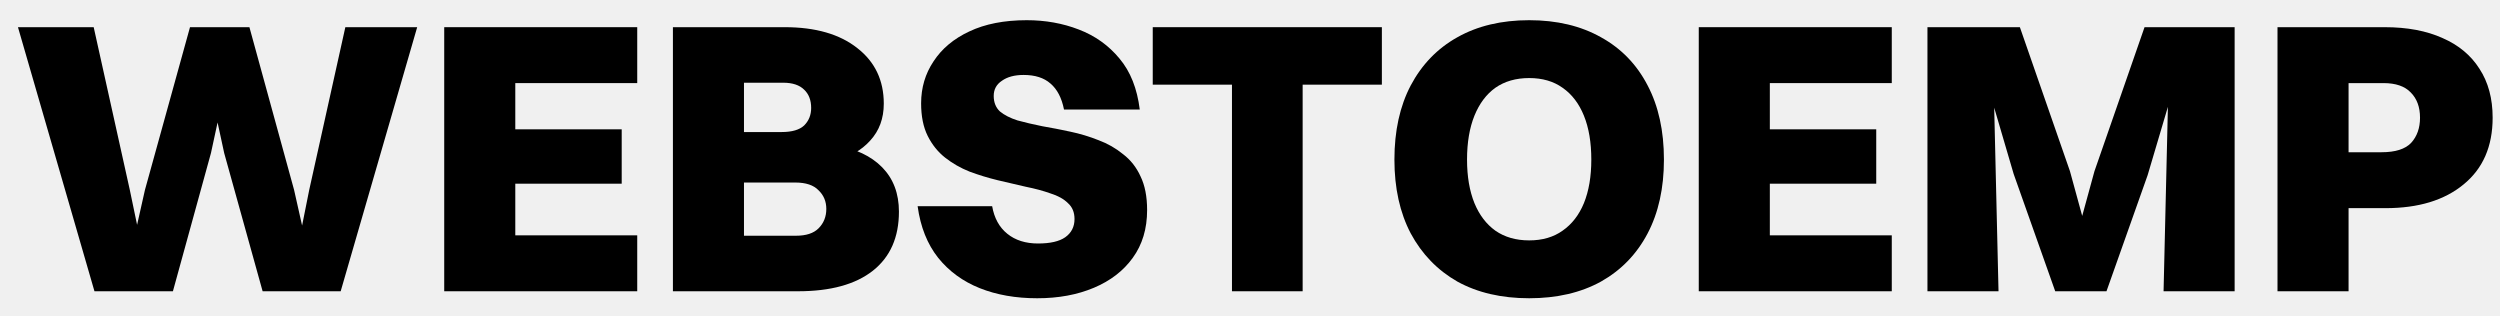
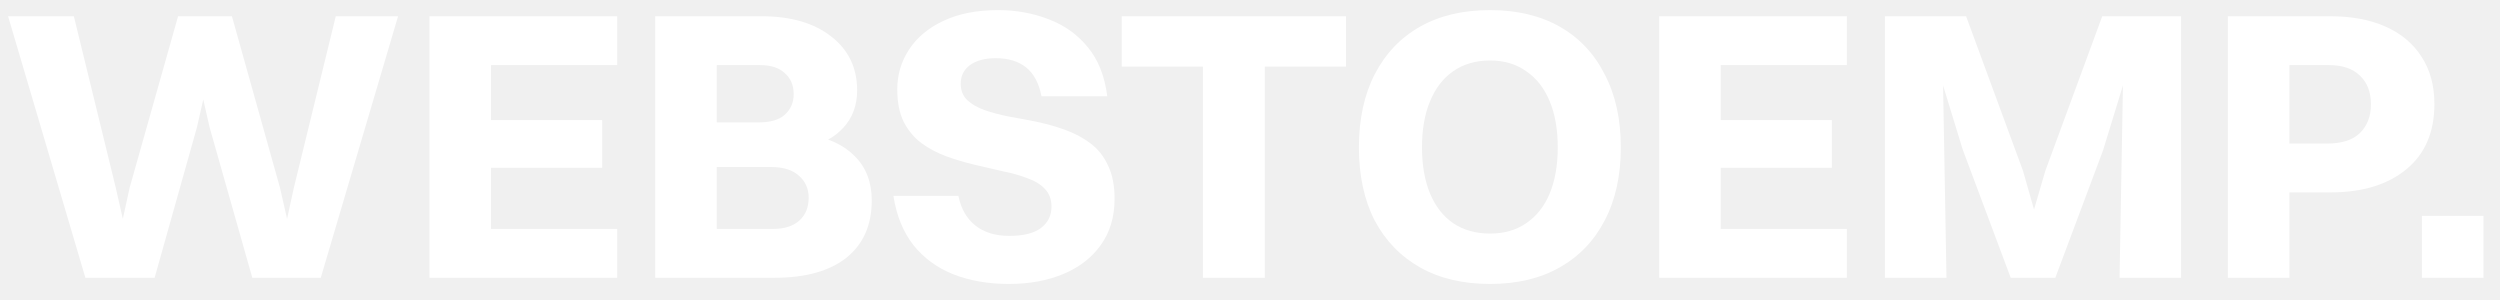
- <svg xmlns="http://www.w3.org/2000/svg" width="103" height="13" viewBox="0 0 103 13" fill="none">
-   <g fill="currentColor">
-     <path d="M10.82 12L9.236 6.304L8.852 4.528H9.076L8.692 6.304L7.124 12H3.892L0.74 1.12H3.86L5.348 7.824L5.748 9.744H5.54L5.972 7.824L7.828 1.12H10.276L12.116 7.824L12.548 9.744H12.356L12.74 7.824L14.228 1.12H17.188L14.036 12H10.82Z" />
-     <path d="M18.302 12V1.12H21.23V12H18.302ZM20.446 12V9.696H26.254V12H20.446ZM20.446 3.424V1.12H26.254V3.424H20.446ZM20.446 7.568V5.328H25.614V7.568H20.446Z" />
-     <path d="M27.724 12V1.12H30.652V12H27.724ZM32.876 12H29.868V9.712H32.796C33.212 9.712 33.521 9.611 33.724 9.408C33.937 9.195 34.044 8.928 34.044 8.608C34.044 8.299 33.937 8.043 33.724 7.84C33.521 7.627 33.201 7.52 32.764 7.52H29.868V5.44H32.204C32.63 5.44 32.94 5.349 33.132 5.168C33.324 4.976 33.42 4.736 33.42 4.448C33.42 4.128 33.324 3.877 33.132 3.696C32.94 3.504 32.652 3.408 32.268 3.408H29.868V1.12H32.332C33.601 1.12 34.598 1.408 35.324 1.984C36.049 2.549 36.412 3.312 36.412 4.272C36.412 4.88 36.225 5.387 35.852 5.792C35.489 6.197 35.004 6.469 34.396 6.608L34.412 5.984C35.244 6.123 35.889 6.427 36.348 6.896C36.806 7.365 37.036 7.973 37.036 8.72C37.036 9.776 36.678 10.587 35.964 11.152C35.249 11.717 34.22 12 32.876 12Z" />
-     <path d="M40.941 3.952C40.941 4.219 41.027 4.432 41.197 4.592C41.379 4.741 41.619 4.864 41.917 4.96C42.227 5.045 42.568 5.125 42.941 5.2C43.315 5.264 43.699 5.339 44.093 5.424C44.499 5.509 44.888 5.627 45.261 5.776C45.635 5.915 45.971 6.107 46.27 6.352C46.579 6.587 46.819 6.891 46.989 7.264C47.171 7.637 47.261 8.101 47.261 8.656C47.261 9.424 47.064 10.08 46.669 10.624C46.285 11.157 45.752 11.568 45.069 11.856C44.387 12.144 43.608 12.288 42.733 12.288C41.848 12.288 41.059 12.149 40.365 11.872C39.672 11.595 39.102 11.179 38.654 10.624C38.206 10.059 37.923 9.349 37.806 8.496H40.877C40.963 8.987 41.171 9.365 41.502 9.632C41.832 9.899 42.254 10.032 42.766 10.032C43.267 10.032 43.64 9.947 43.886 9.776C44.142 9.595 44.27 9.344 44.27 9.024C44.27 8.747 44.179 8.528 43.998 8.368C43.827 8.197 43.587 8.064 43.278 7.968C42.979 7.861 42.643 7.771 42.27 7.696C41.896 7.611 41.507 7.52 41.102 7.424C40.707 7.328 40.323 7.211 39.95 7.072C39.576 6.923 39.24 6.731 38.941 6.496C38.643 6.261 38.403 5.963 38.221 5.6C38.04 5.237 37.95 4.789 37.95 4.256C37.95 3.616 38.12 3.04 38.462 2.528C38.803 2.005 39.294 1.595 39.934 1.296C40.584 0.987 41.373 0.832 42.301 0.832C43.069 0.832 43.784 0.96 44.446 1.216C45.117 1.472 45.678 1.872 46.126 2.416C46.574 2.949 46.851 3.648 46.958 4.512H43.837C43.742 4.032 43.555 3.675 43.278 3.44C43.011 3.205 42.643 3.088 42.173 3.088C41.8 3.088 41.502 3.168 41.278 3.328C41.053 3.477 40.941 3.685 40.941 3.952Z" />
-     <path d="M50.757 12V1.12H53.669V12H50.757ZM47.493 3.488V1.12H56.933V3.488H47.493Z" />
-     <path d="M63.002 12.288C61.861 12.288 60.874 12.059 60.042 11.6C59.221 11.131 58.581 10.469 58.122 9.616C57.674 8.763 57.45 7.749 57.45 6.576C57.45 5.392 57.674 4.373 58.122 3.52C58.581 2.656 59.221 1.995 60.042 1.536C60.874 1.067 61.861 0.832 63.002 0.832C64.144 0.832 65.13 1.067 65.962 1.536C66.794 1.995 67.434 2.656 67.882 3.52C68.33 4.373 68.554 5.392 68.554 6.576C68.554 7.749 68.33 8.763 67.882 9.616C67.434 10.469 66.794 11.131 65.962 11.6C65.13 12.059 64.144 12.288 63.002 12.288ZM63.002 9.904C63.546 9.904 64.005 9.771 64.378 9.504C64.762 9.237 65.056 8.859 65.258 8.368C65.461 7.867 65.562 7.269 65.562 6.576C65.562 5.872 65.461 5.269 65.258 4.768C65.056 4.267 64.762 3.883 64.378 3.616C64.005 3.349 63.546 3.216 63.002 3.216C62.458 3.216 61.994 3.349 61.61 3.616C61.237 3.883 60.949 4.267 60.746 4.768C60.544 5.269 60.442 5.872 60.442 6.576C60.442 7.269 60.544 7.867 60.746 8.368C60.949 8.859 61.237 9.237 61.61 9.504C61.994 9.771 62.458 9.904 63.002 9.904Z" />
-     <path d="M69.989 12V1.12H72.917V12H69.989ZM72.133 12V9.696H77.941V12H72.133ZM72.133 3.424V1.12H77.941V3.424H72.133ZM72.133 7.568V5.328H77.301V7.568H72.133Z" />
-     <path d="M79.411 12V1.12H82.083L82.339 12H79.411ZM89.139 12L89.395 1.12H92.067V12H89.139ZM86.787 12H84.675L82.963 7.168L81.187 1.12H83.219L85.283 7.056L85.923 9.392H85.651L86.291 7.056L88.355 1.12H90.291L88.483 7.216L86.787 12Z" />
-     <path d="M93.833 12V1.12H96.761V12H93.833ZM98.281 8.576H95.977V6.272H98.121C98.686 6.272 99.092 6.144 99.337 5.888C99.582 5.621 99.705 5.275 99.705 4.848C99.705 4.411 99.577 4.064 99.321 3.808C99.076 3.552 98.703 3.424 98.201 3.424H95.977V1.12H98.249C99.177 1.12 99.972 1.269 100.633 1.568C101.294 1.856 101.801 2.277 102.153 2.832C102.516 3.387 102.697 4.059 102.697 4.848C102.697 6.032 102.297 6.949 101.497 7.6C100.708 8.251 99.636 8.576 98.281 8.576Z" />
-   </g>
+ <svg xmlns="http://www.w3.org/2000/svg" width="117" height="14" viewBox="0 0 117 14" fill="none">
+   <path d="M113.346 13.002V10.104H116.226V13.002H113.346Z" fill="white" />
+   <path d="M104.264 13V0.76H107.144V13H104.264ZM109.07 9.004H106.37V6.718H108.908C109.604 6.718 110.12 6.55 110.456 6.214C110.792 5.878 110.96 5.434 110.96 4.882C110.96 4.318 110.792 3.874 110.456 3.55C110.12 3.214 109.628 3.046 108.98 3.046H106.37V0.76H109.034C110.054 0.76 110.924 0.922 111.644 1.246C112.376 1.57 112.94 2.044 113.336 2.668C113.732 3.28 113.93 4.012 113.93 4.864C113.93 6.184 113.492 7.204 112.616 7.924C111.74 8.644 110.558 9.004 109.07 9.004Z" fill="white" />
+   <path d="M88.215 13V0.76H90.879L91.095 13H88.215ZM99.195 13L99.411 0.76H102.075V13H99.195ZM96.189 13H94.101L91.851 6.988L89.943 0.76H92.013L94.677 7.996L95.343 10.336H95.037L95.721 7.996L98.385 0.76H100.347L98.421 7.042L96.189 13Z" fill="white" />
+   <path d="M77.65 13V0.76H80.53V13H77.65ZM79.756 13V10.714H86.434V13H79.756ZM79.756 3.046V0.76H86.434V3.046H79.756ZM79.756 7.852V5.62H85.732V7.852H79.756Z" fill="white" />
+   <path d="M69.735 13.289C68.463 13.289 67.371 13.031 66.459 12.515C65.547 11.999 64.839 11.267 64.335 10.319C63.843 9.359 63.597 8.219 63.597 6.899C63.597 5.579 63.843 4.439 64.335 3.479C64.839 2.507 65.547 1.763 66.459 1.247C67.371 0.731 68.463 0.473 69.735 0.473C70.995 0.473 72.081 0.731 72.993 1.247C73.905 1.763 74.607 2.507 75.099 3.479C75.603 4.439 75.855 5.579 75.855 6.899C75.855 8.219 75.603 9.359 75.099 10.319C74.607 11.267 73.905 11.999 72.993 12.515C72.081 13.031 70.995 13.289 69.735 13.289ZM69.735 10.931C70.395 10.931 70.959 10.769 71.427 10.445C71.907 10.121 72.273 9.659 72.525 9.059C72.777 8.447 72.903 7.727 72.903 6.899C72.903 6.059 72.777 5.339 72.525 4.739C72.273 4.127 71.907 3.659 71.427 3.335C70.959 2.999 70.395 2.831 69.735 2.831C69.063 2.831 68.487 2.999 68.007 3.335C67.539 3.659 67.179 4.127 66.927 4.739C66.675 5.339 66.549 6.059 66.549 6.899C66.549 7.727 66.675 8.447 66.927 9.059C67.179 9.659 67.539 10.121 68.007 10.445C68.487 10.769 69.063 10.931 69.735 10.931Z" fill="white" />
+   <path d="M56.296 13V0.76H59.194V13H56.296ZM52.498 3.118V0.76H62.992V3.118H52.498Z" fill="white" />
+   <path d="M44.962 3.911C44.962 4.235 45.064 4.493 45.268 4.685C45.472 4.877 45.742 5.033 46.078 5.153C46.426 5.273 46.81 5.375 47.23 5.459C47.662 5.531 48.106 5.615 48.562 5.711C49.018 5.807 49.456 5.933 49.876 6.089C50.308 6.245 50.698 6.455 51.046 6.719C51.394 6.983 51.664 7.325 51.856 7.745C52.06 8.165 52.162 8.687 52.162 9.311C52.162 10.151 51.946 10.871 51.514 11.471C51.094 12.059 50.512 12.509 49.768 12.821C49.024 13.133 48.172 13.289 47.212 13.289C46.252 13.289 45.388 13.139 44.62 12.839C43.864 12.539 43.24 12.083 42.748 11.471C42.268 10.859 41.956 10.091 41.812 9.167H44.854C44.974 9.767 45.238 10.229 45.646 10.553C46.054 10.877 46.582 11.039 47.23 11.039C47.89 11.039 48.382 10.919 48.706 10.679C49.042 10.427 49.21 10.091 49.21 9.671C49.21 9.335 49.108 9.059 48.904 8.843C48.7 8.627 48.424 8.459 48.076 8.339C47.74 8.207 47.356 8.099 46.924 8.015C46.504 7.919 46.066 7.817 45.61 7.709C45.154 7.601 44.71 7.469 44.278 7.313C43.858 7.157 43.474 6.953 43.126 6.701C42.778 6.437 42.502 6.107 42.298 5.711C42.094 5.303 41.992 4.793 41.992 4.181C41.992 3.497 42.178 2.873 42.55 2.309C42.922 1.745 43.456 1.301 44.152 0.977C44.86 0.641 45.712 0.473 46.708 0.473C47.56 0.473 48.352 0.617 49.084 0.905C49.816 1.181 50.422 1.613 50.902 2.201C51.394 2.789 51.7 3.557 51.82 4.505H48.742C48.622 3.893 48.382 3.443 48.022 3.155C47.662 2.867 47.188 2.723 46.6 2.723C46.096 2.723 45.694 2.831 45.394 3.047C45.106 3.263 44.962 3.551 44.962 3.911Z" fill="white" />
+   <path d="M30.664 13V0.76H33.544V13H30.664ZM36.244 13H32.77V10.714H36.172C36.712 10.714 37.126 10.582 37.414 10.318C37.702 10.054 37.846 9.7 37.846 9.256C37.846 8.836 37.696 8.494 37.396 8.23C37.096 7.954 36.658 7.816 36.082 7.816H32.77V5.728H35.506C36.058 5.728 36.466 5.608 36.73 5.368C37.006 5.116 37.144 4.798 37.144 4.414C37.144 3.994 37.006 3.664 36.73 3.424C36.466 3.172 36.076 3.046 35.56 3.046H32.77V0.76H35.632C37.012 0.76 38.104 1.078 38.908 1.714C39.712 2.338 40.114 3.178 40.114 4.234C40.114 4.93 39.898 5.512 39.466 5.98C39.046 6.436 38.476 6.742 37.756 6.898V6.286C38.728 6.43 39.478 6.772 40.006 7.312C40.534 7.84 40.798 8.53 40.798 9.382C40.798 10.534 40.402 11.428 39.61 12.064C38.818 12.688 37.696 13 36.244 13Z" fill="white" />
+   <path d="M20.1 13V0.76H22.98V13H20.1ZM22.206 13V10.714H28.884V13H22.206ZM22.206 3.046V0.76H28.884V3.046H22.206ZM22.206 7.852V5.62H28.182V7.852H22.206Z" fill="white" />
+   <path d="M11.808 13L9.81 5.962L9.396 4.144H9.63L9.216 5.962L7.236 13H3.996L0.378 0.76H3.456L5.418 8.788L5.868 10.768H5.634L6.066 8.788L8.334 0.76H10.854L13.104 8.788L13.554 10.768H13.32L13.752 8.788L15.714 0.76H18.63L15.012 13H11.808Z" fill="white" />
</svg>
